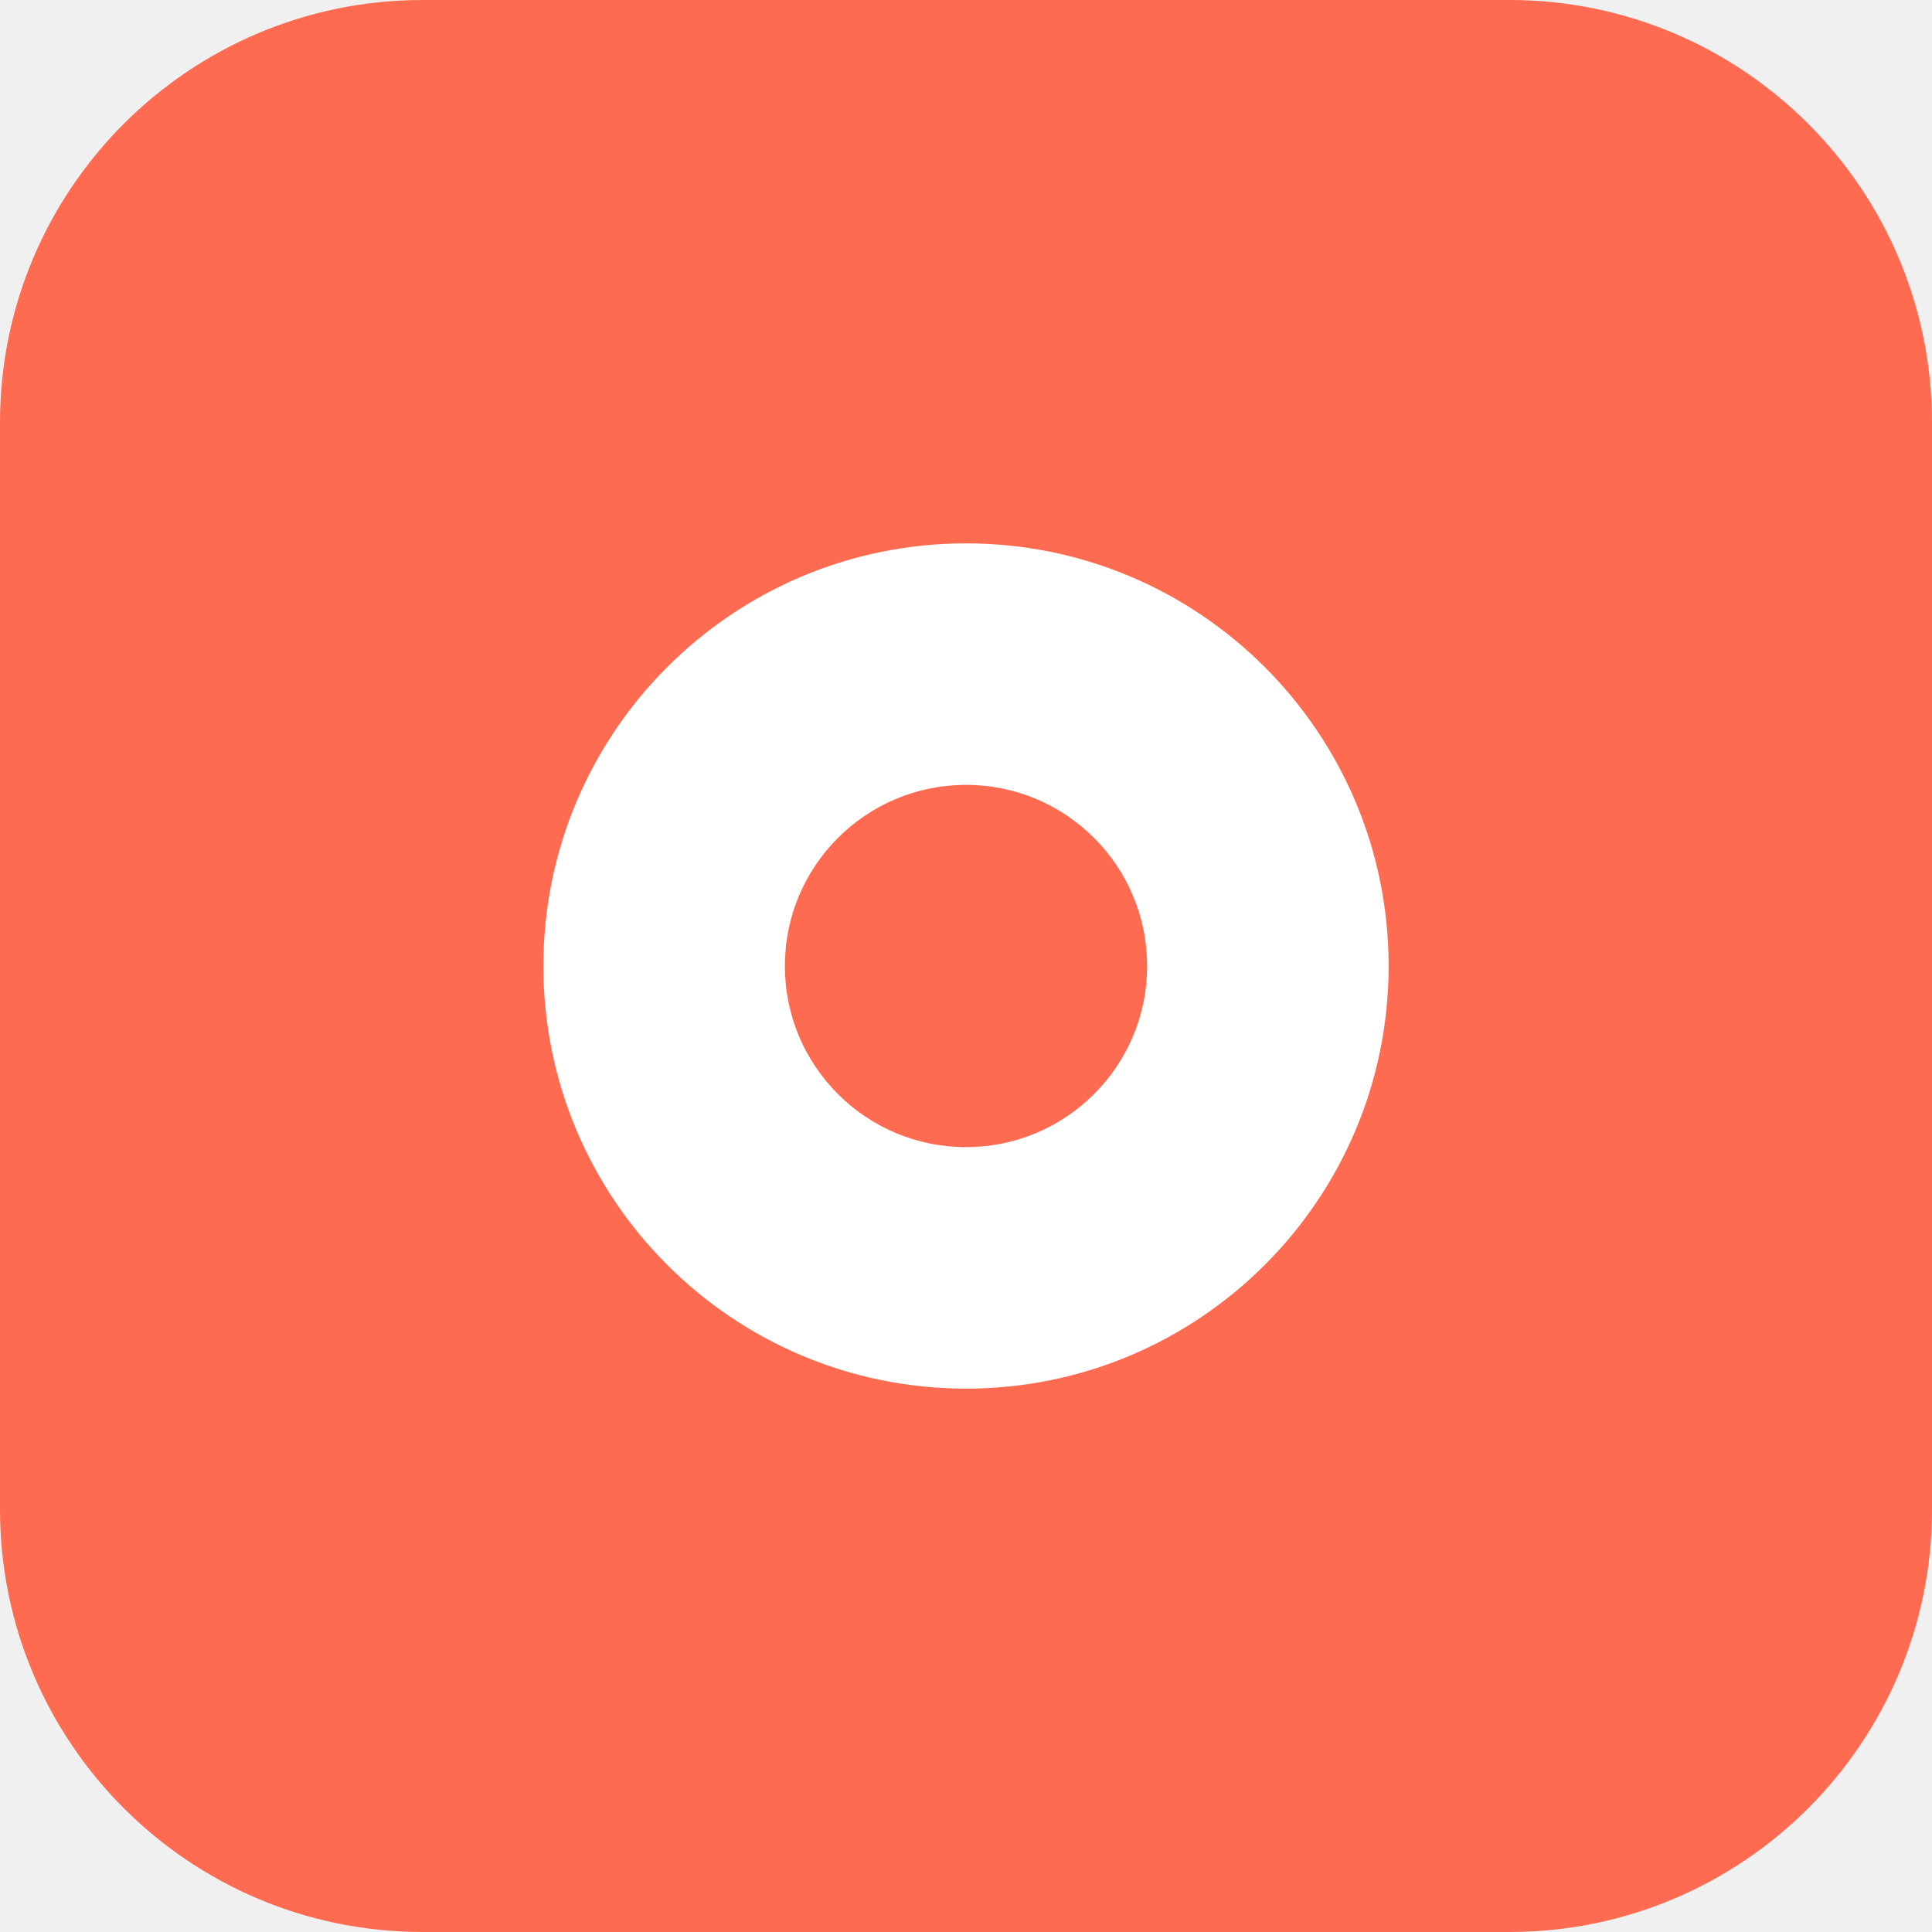
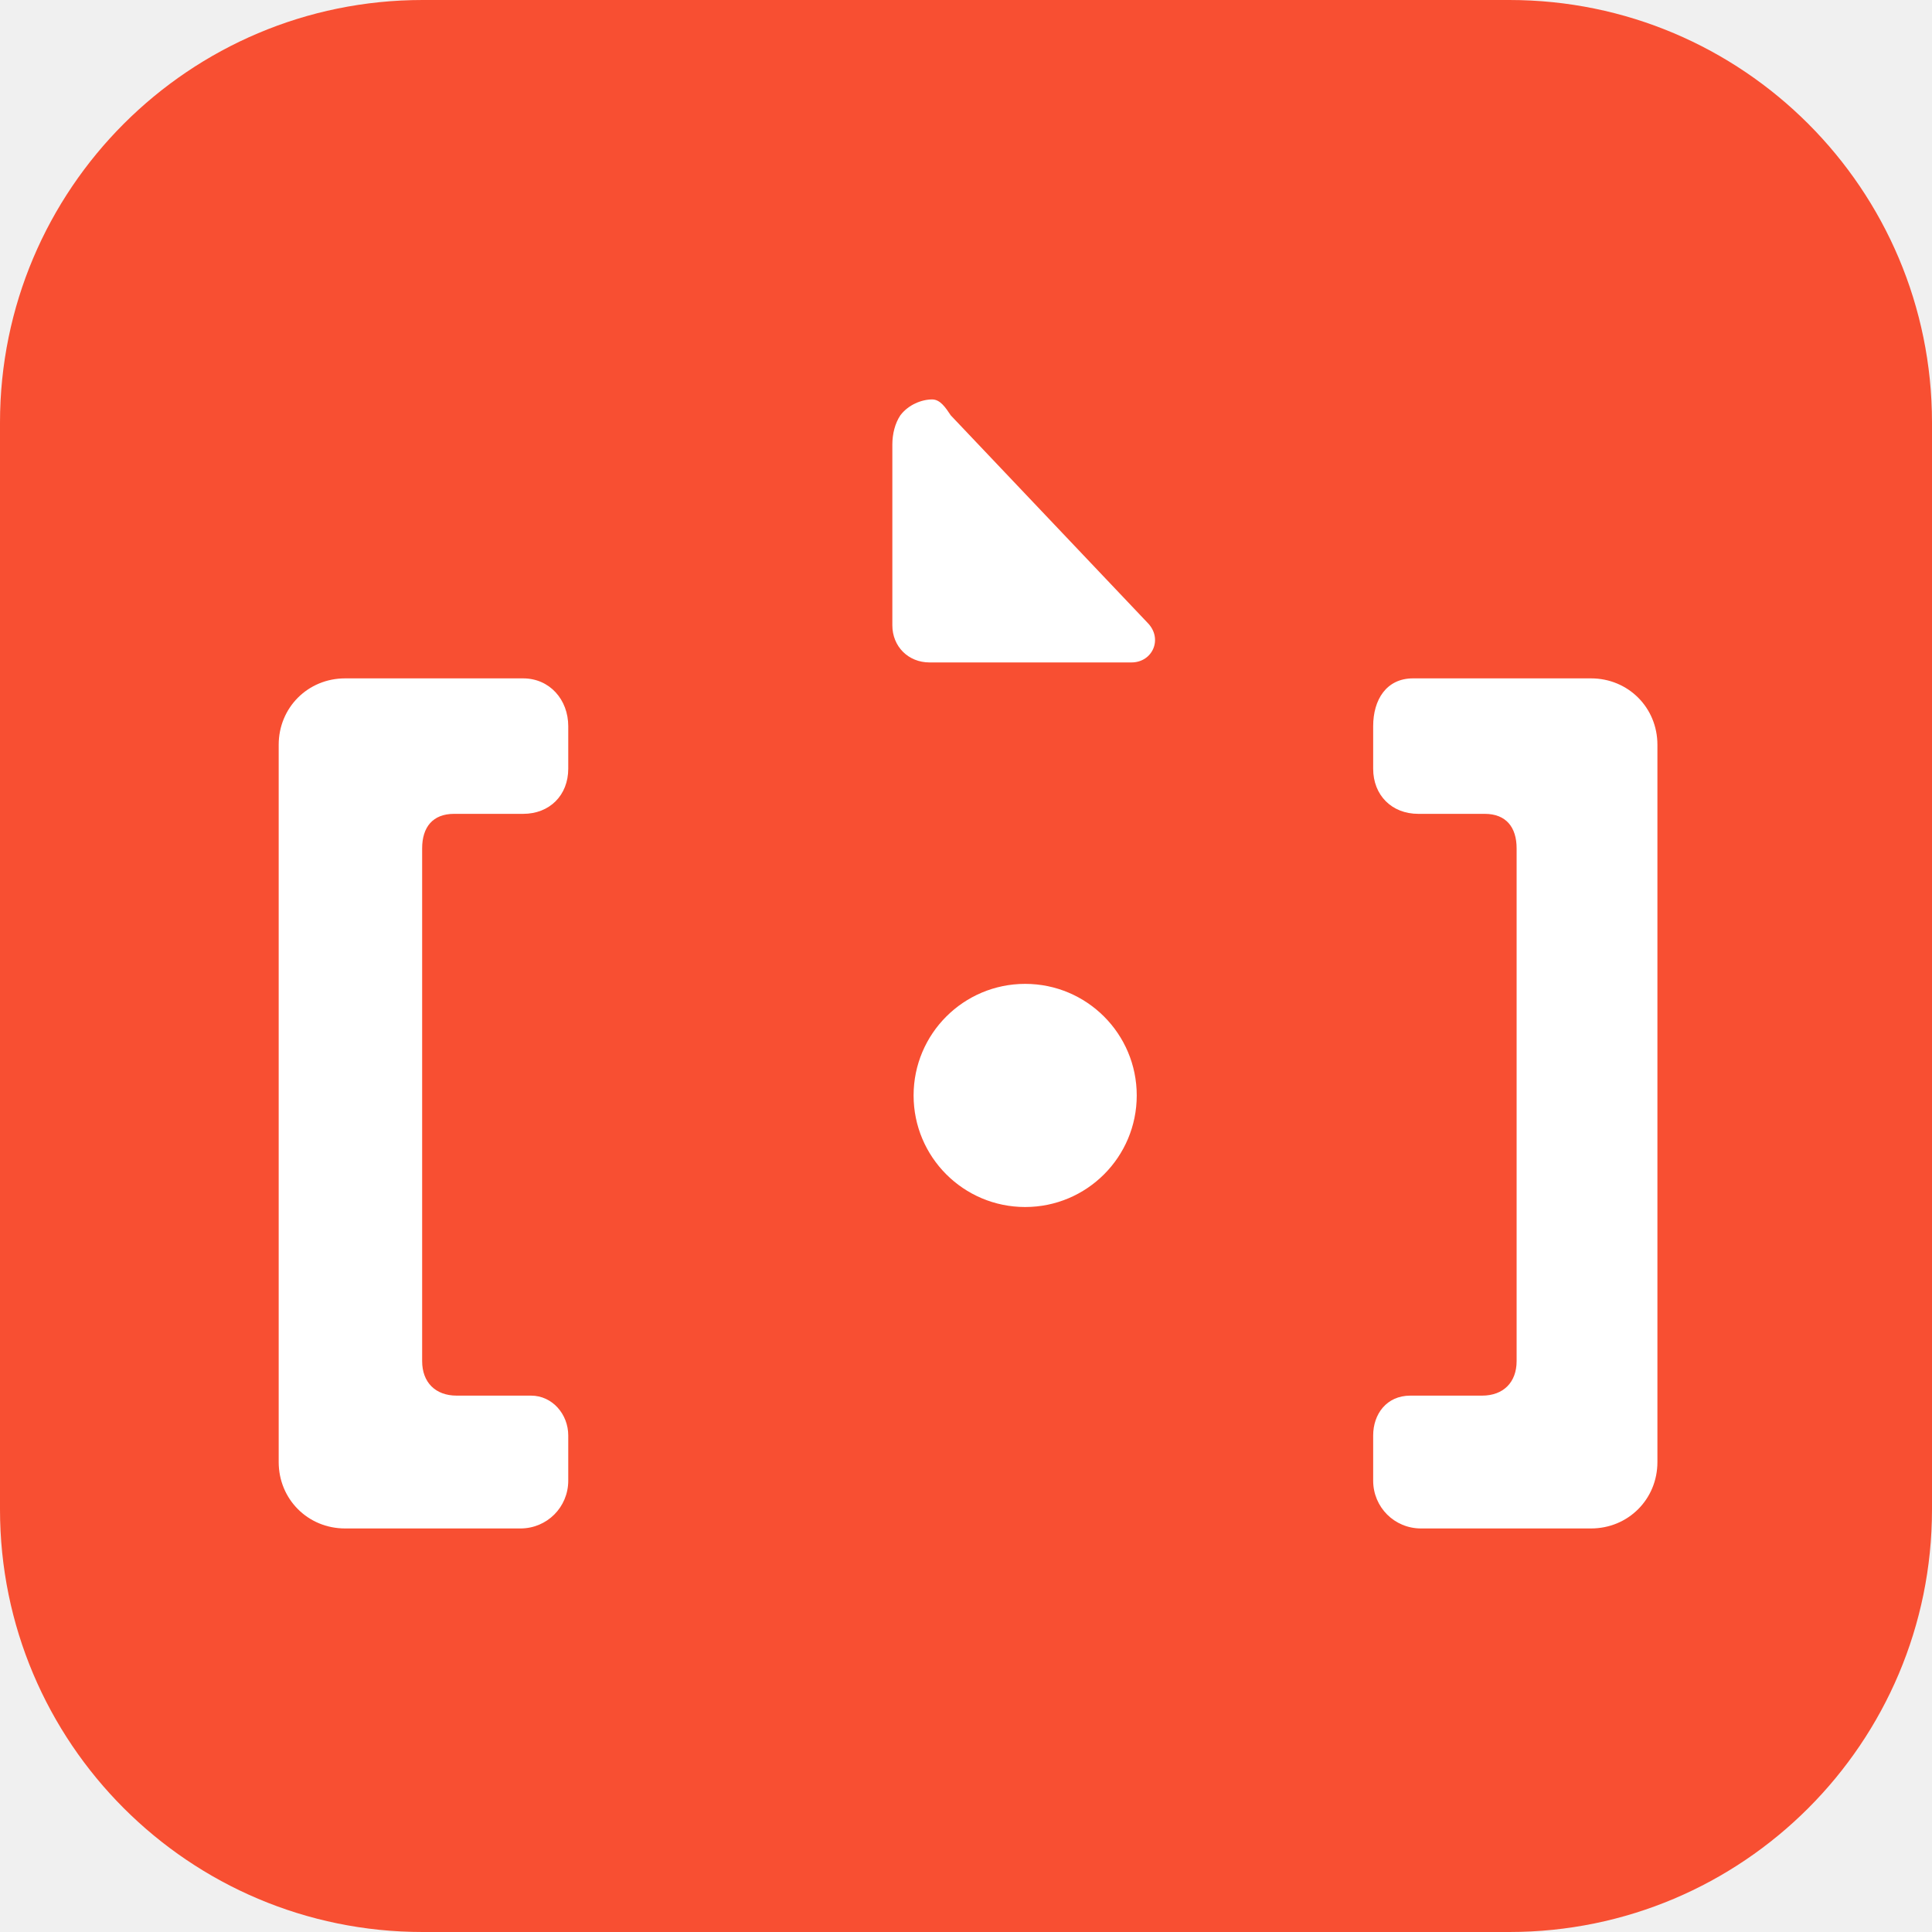
- <svg xmlns="http://www.w3.org/2000/svg" viewBox="0 0 64 64">
-   <rect width="64" height="64" rx="14" fill="#FF6B50" />
-   <path d="M32 18a14 14 0 1 0 0 28 14 14 0 0 0 0-28zm0 8a6 6 0 1 1 0 12 6 6 0 0 1 0-12z" fill="#fff" />
+ <svg xmlns="http://www.w3.org/2000/svg" viewBox="0 0 64 64" role="img" aria-label="openma">
+   <rect width="64" height="64" rx="14" fill="#f84f32" />
+   <g transform="translate(8 12) scale(.088) translate(-240 -244)" fill="#fff">
+     <path d="M279 363H346C356 363 363 371 363 381V397C363 407 356 414 346 414H320C312 414 308 419 308 427V620C308 628 313 633 321 633H349C357 633 363 640 363 648V665C363 675 355 683 345 683H279C265 683 254 672 254 658V388C254 374 265 363 279 363Z" />
+     <path d="M748 363H681C671 363 666 371 666 381V397C666 407 673 414 683 414H708C716 414 720 419 720 427V620C720 628 715 633 707 633H680C671 633 666 640 666 648V665C666 675 674 683 684 683H748C762 683 773 672 773 658V388C773 374 762 363 748 363Z" />
+     <path d="M500 258C496 258 491 260 488 264C486 267 485 271 485 275V343C485 351 491 357 499 357H575C583 357 587 348 581 342L507 264C505 261 503 258 500 258Z" />
+     <circle cx="535" cy="520" r="42" />
+   </g>
</svg>
